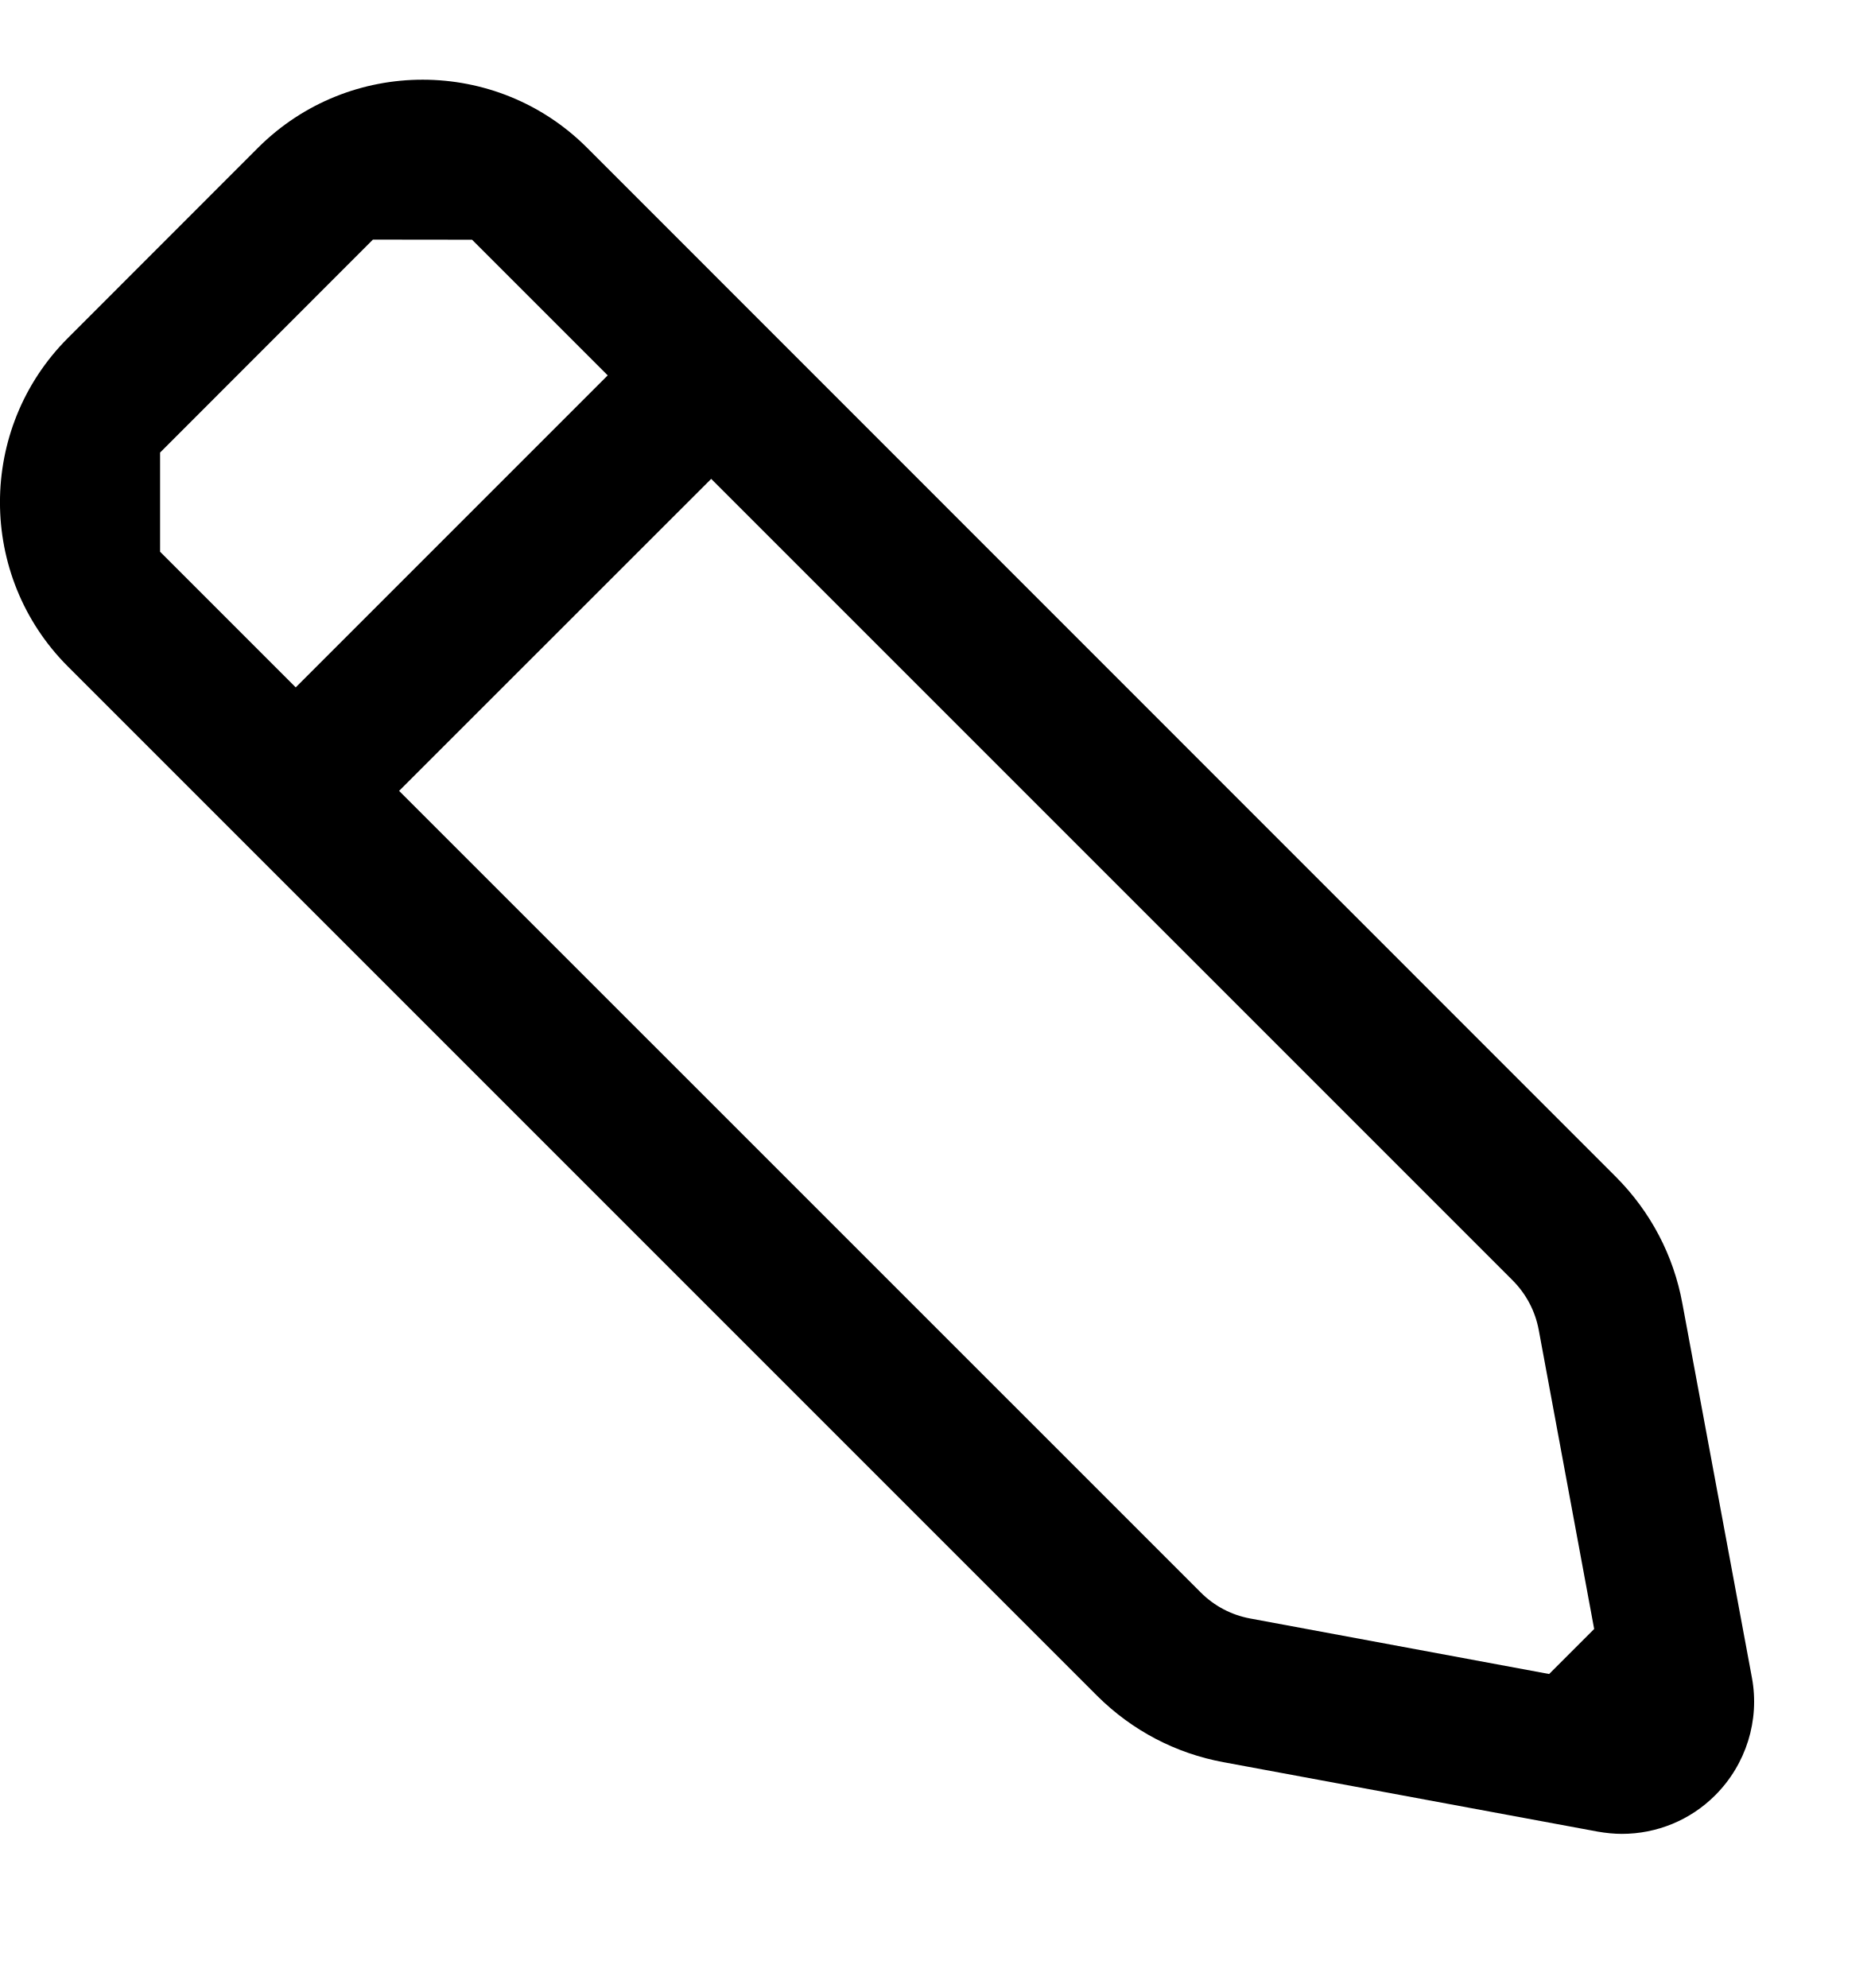
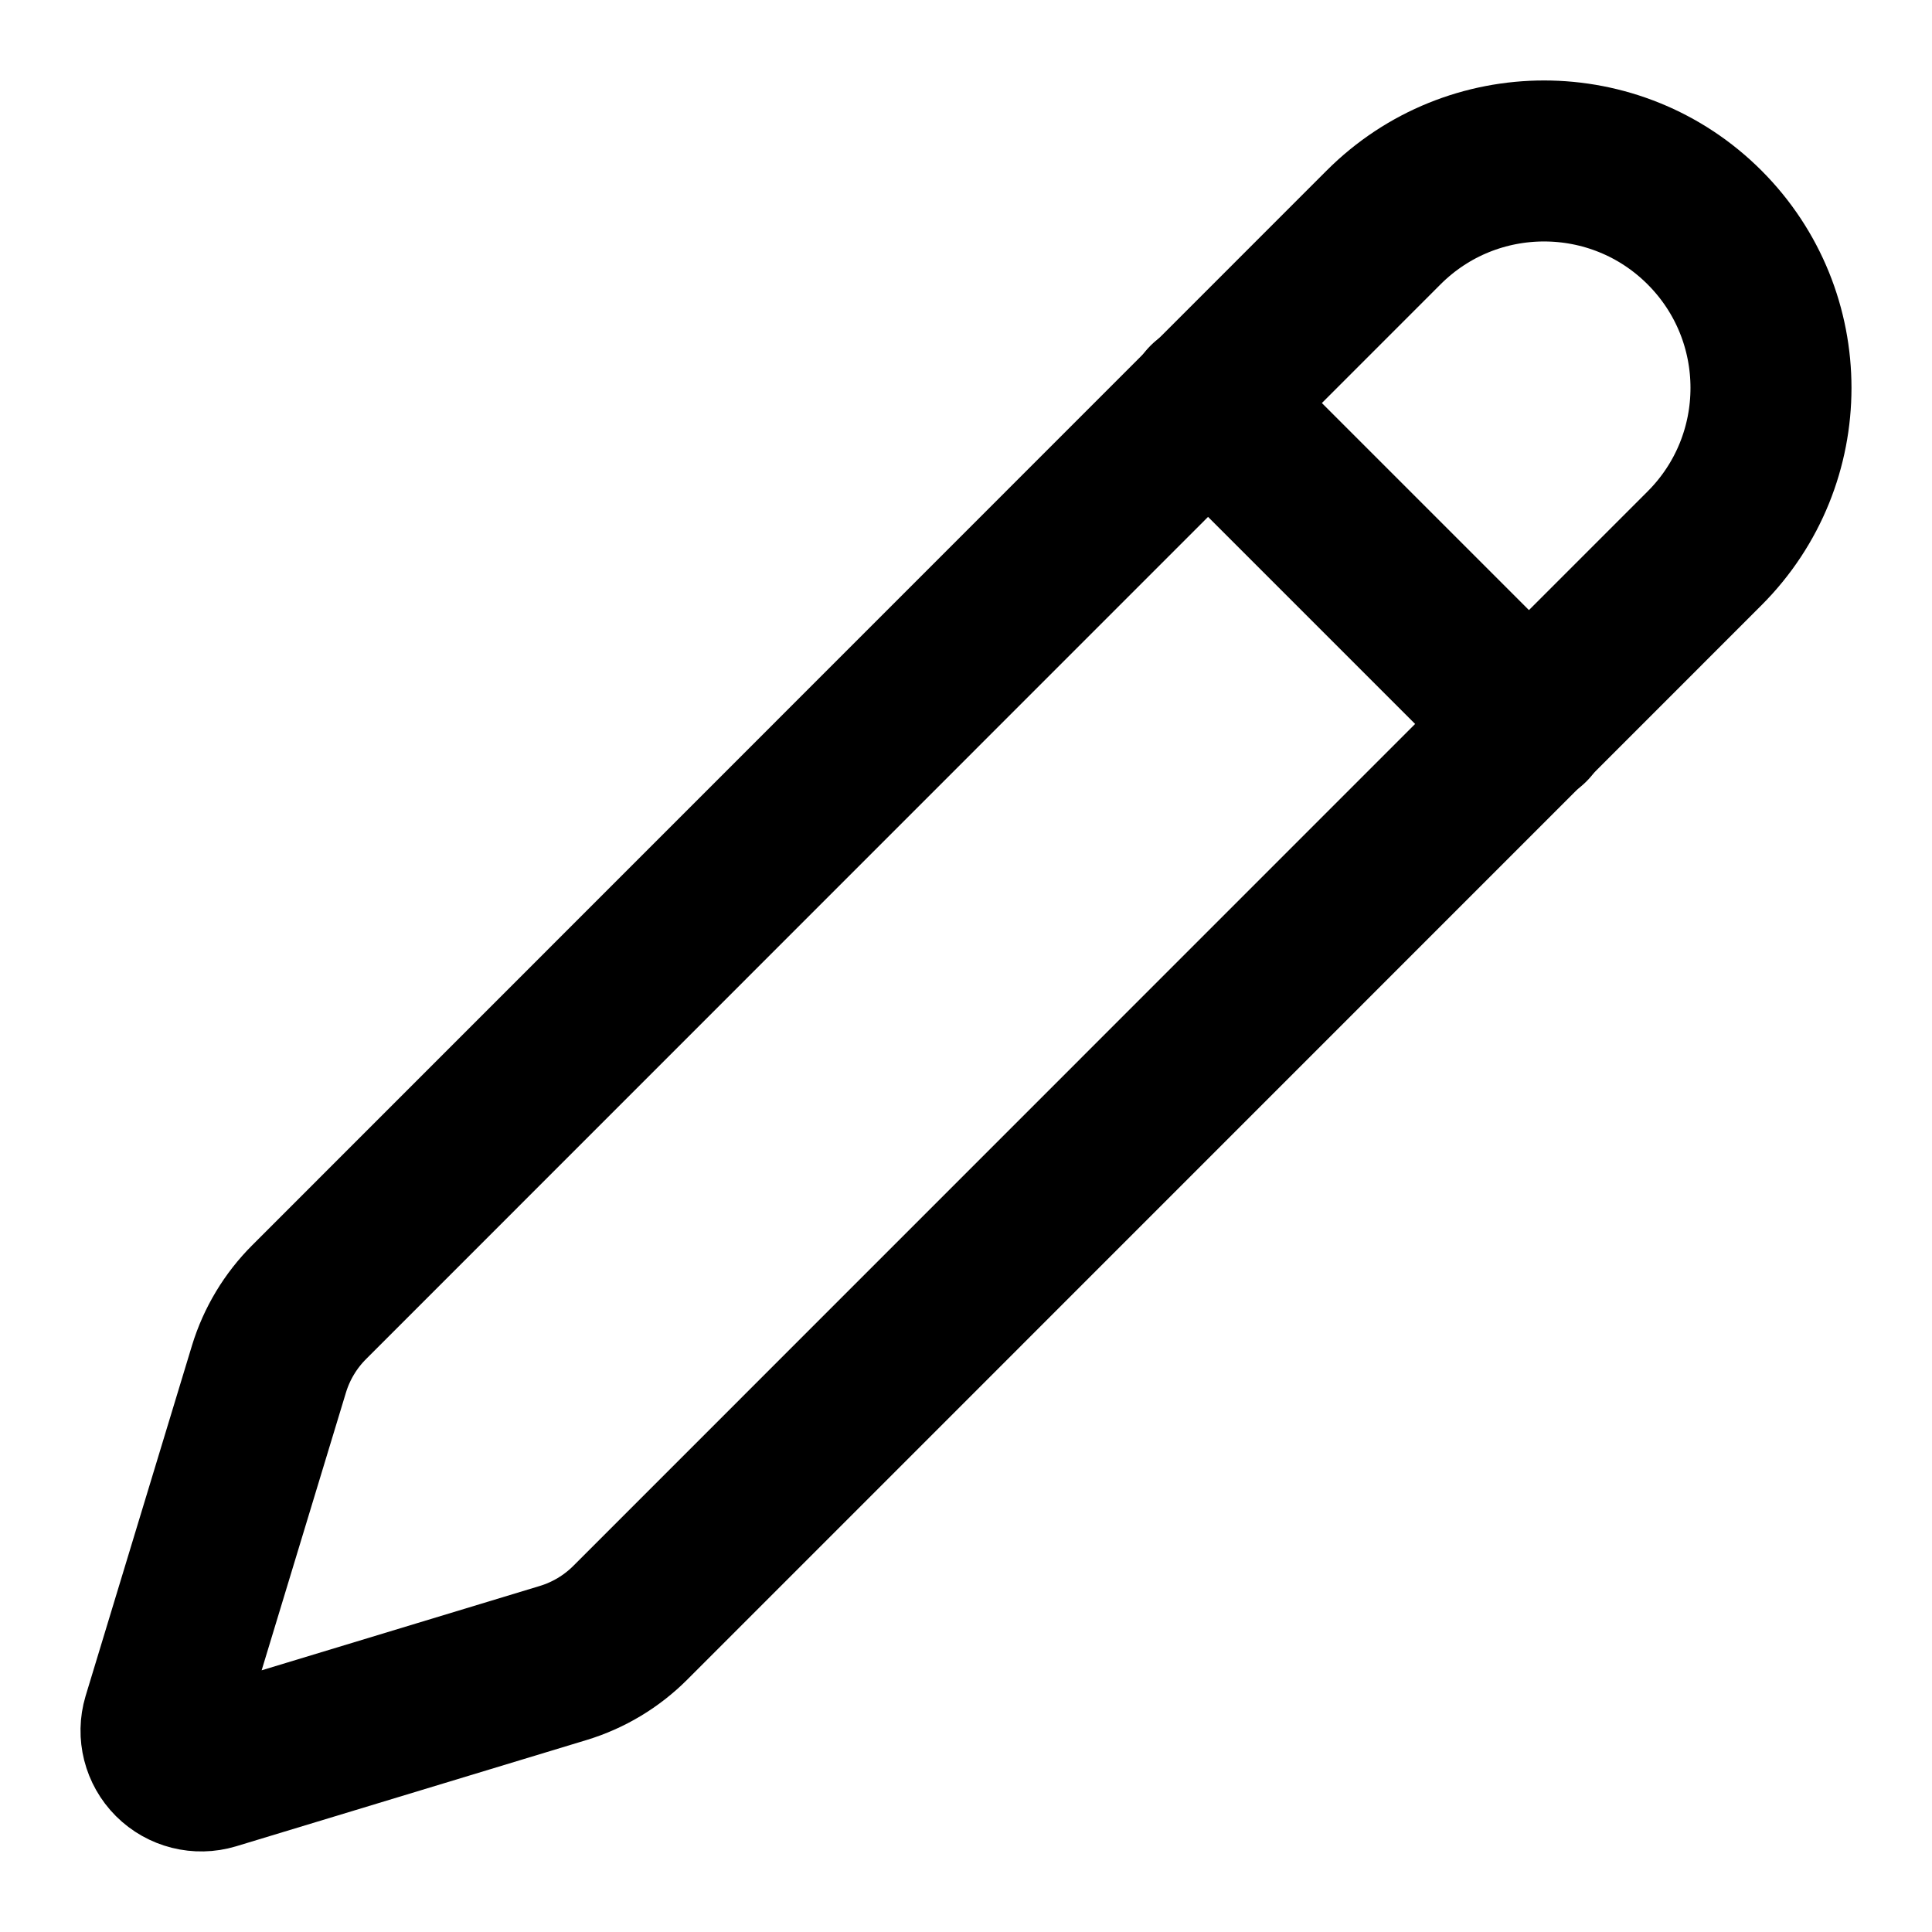
- <svg xmlns="http://www.w3.org/2000/svg" width="16" height="17" viewBox="0 0 16 17" fill="none">
-   <path d="M14.982 14.346L14.387 11.145C14.312 10.736 14.116 10.362 13.819 10.064L5.019 1.262C4.245 0.489 2.986 0.487 2.208 1.262L0.581 2.89C-0.194 3.665 -0.194 4.925 0.581 5.7L9.384 14.503C9.681 14.798 10.055 14.994 10.463 15.069L13.665 15.663C13.735 15.675 13.803 15.682 13.87 15.682C14.168 15.682 14.456 15.565 14.669 15.351C14.932 15.087 15.05 14.712 14.982 14.346ZM2.529 5.878L1.369 4.718L1.369 3.87L3.189 2.049L4.037 2.05L5.197 3.21L2.529 5.878ZM10.69 13.84C10.53 13.81 10.383 13.733 10.267 13.616L3.413 6.763L6.082 4.095L12.934 10.947C13.052 11.065 13.129 11.212 13.159 11.373L13.633 13.93L13.248 14.315L10.69 13.84Z" fill="black" />
+ <svg xmlns="http://www.w3.org/2000/svg" class="lucide lucide-pencil" width="24" height="24" viewBox="0 0 24 24" fill="none" stroke="currentColor" stroke-width="2" stroke-linecap="round" stroke-linejoin="round">
+   <path d="M21.174 6.812a1 1 0 0 0-3.986-3.987L3.842 16.174a2 2 0 0 0-.5.83l-1.321 4.352a.5.5 0 0 0 .623.622l4.353-1.32a2 2 0 0 0 .83-.497z" />
+   <path d="m15 5 4 4" />
</svg>
